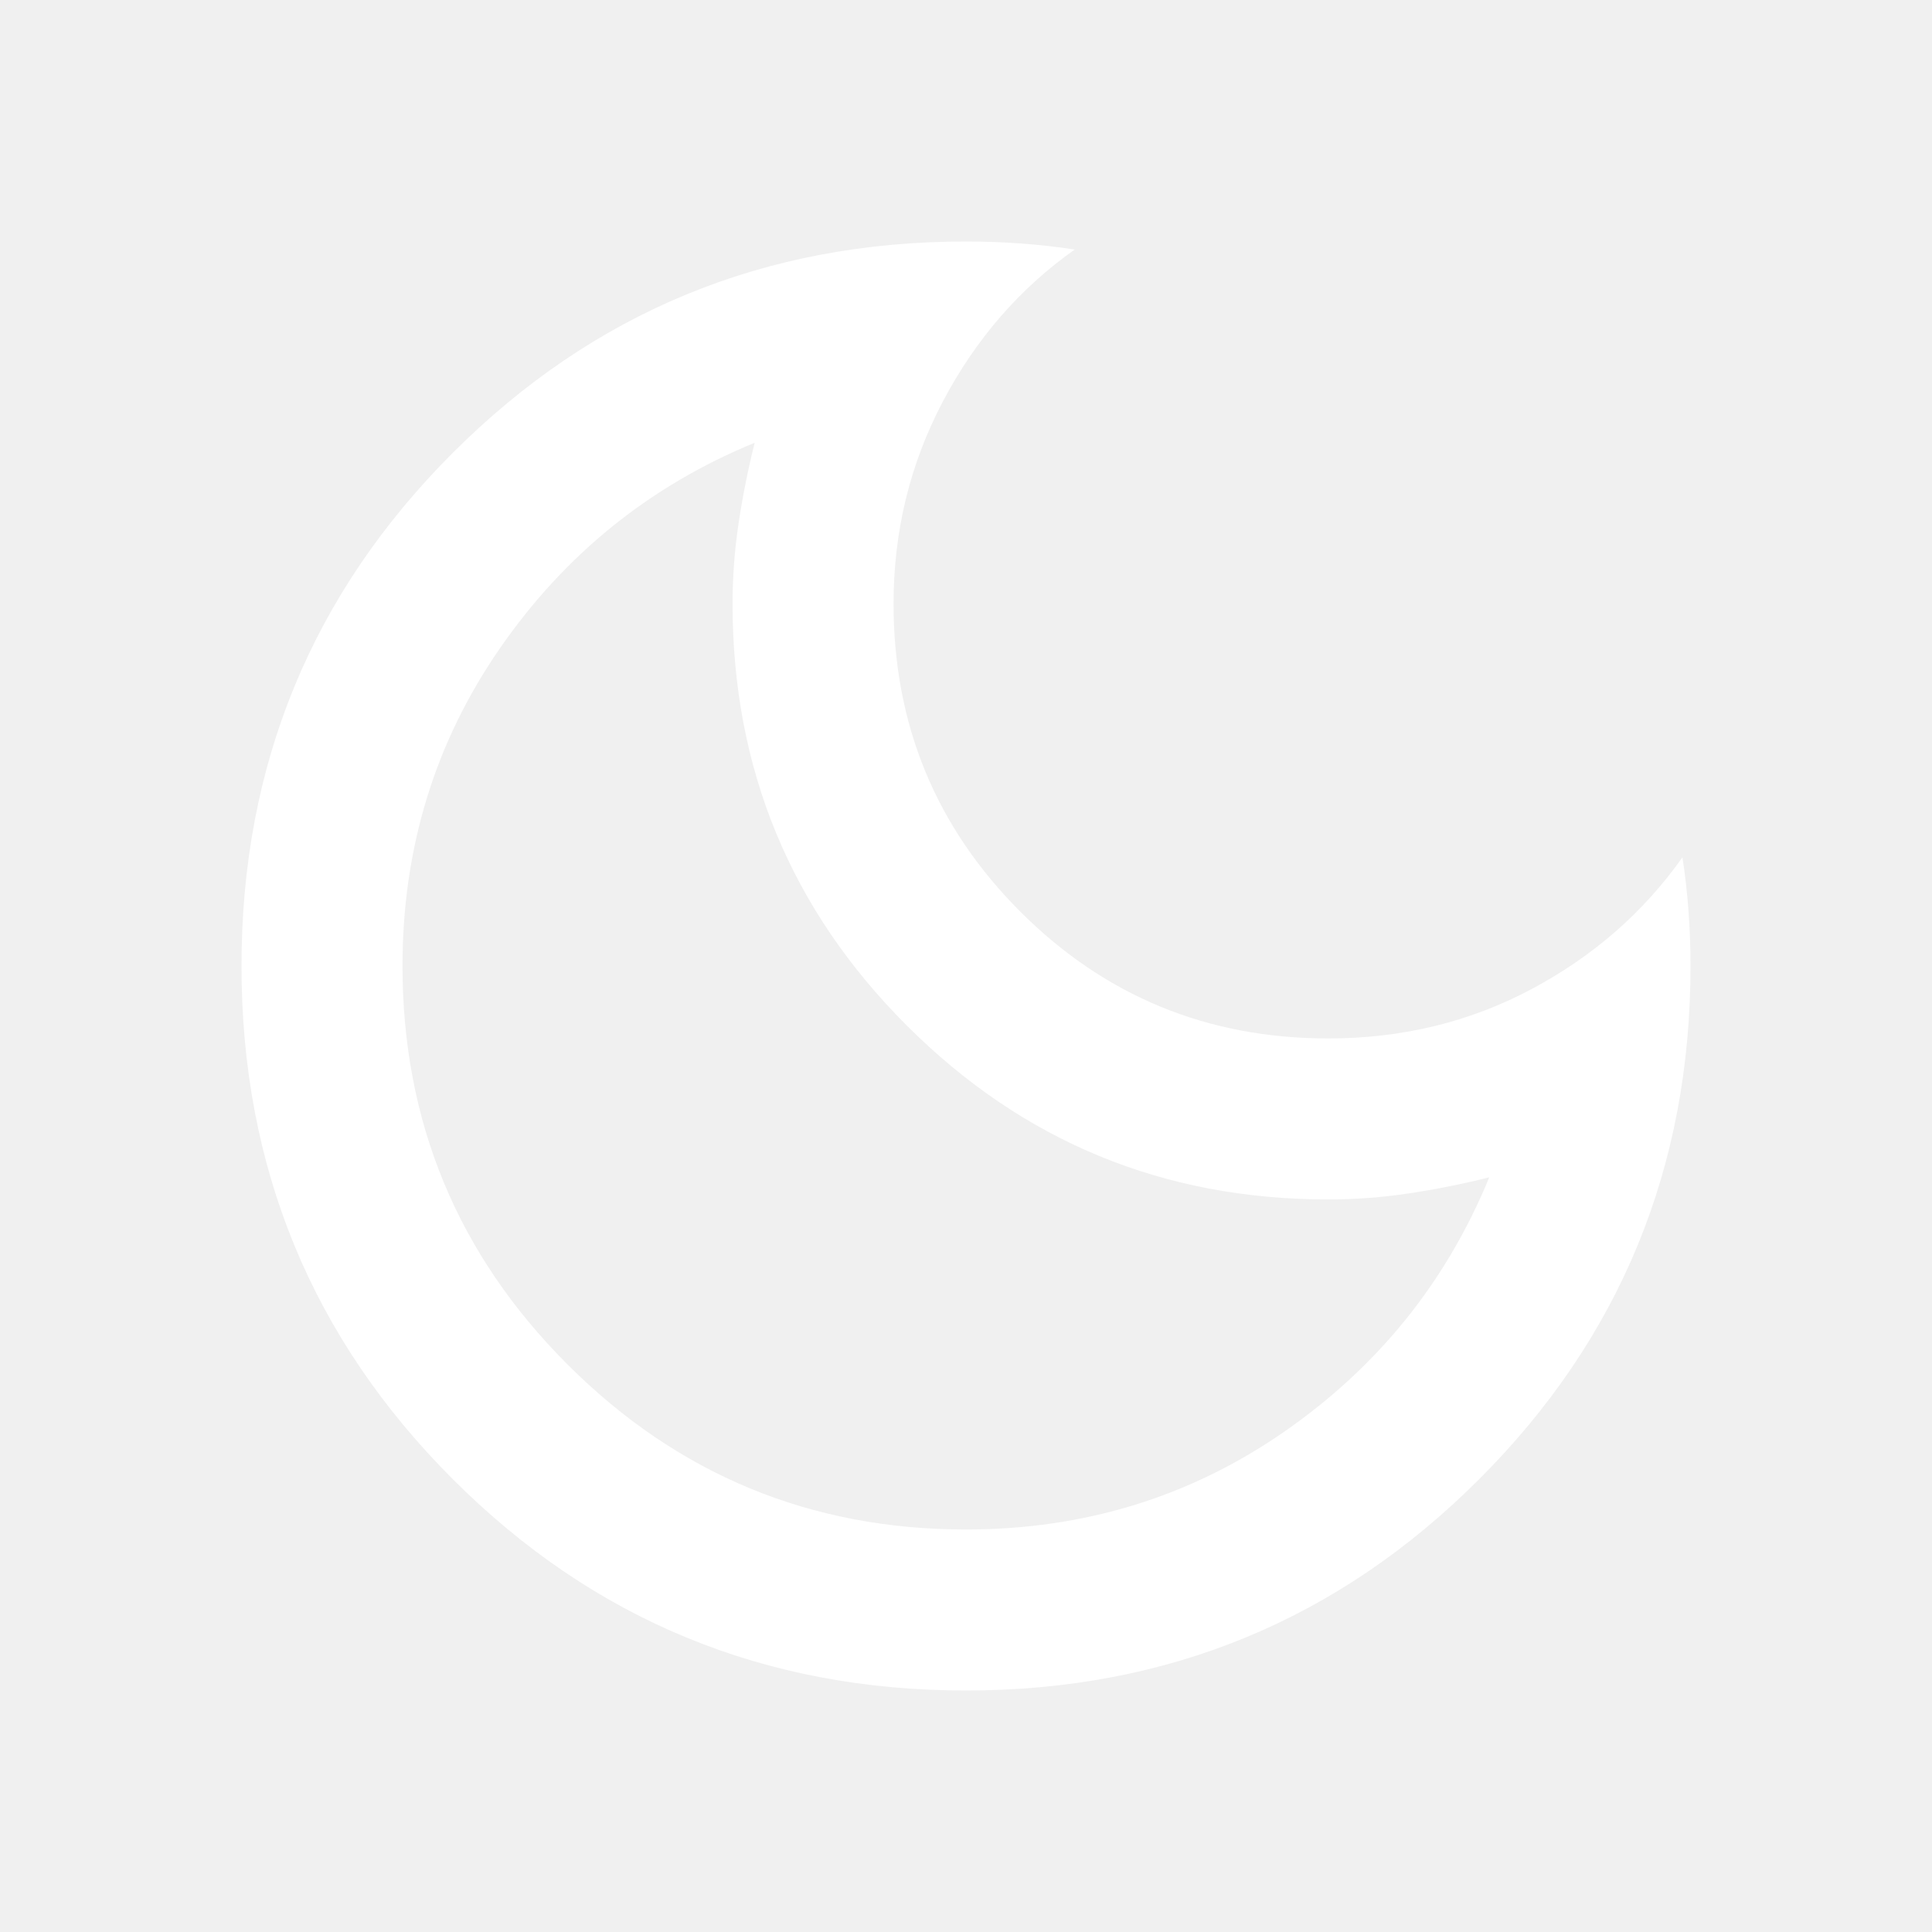
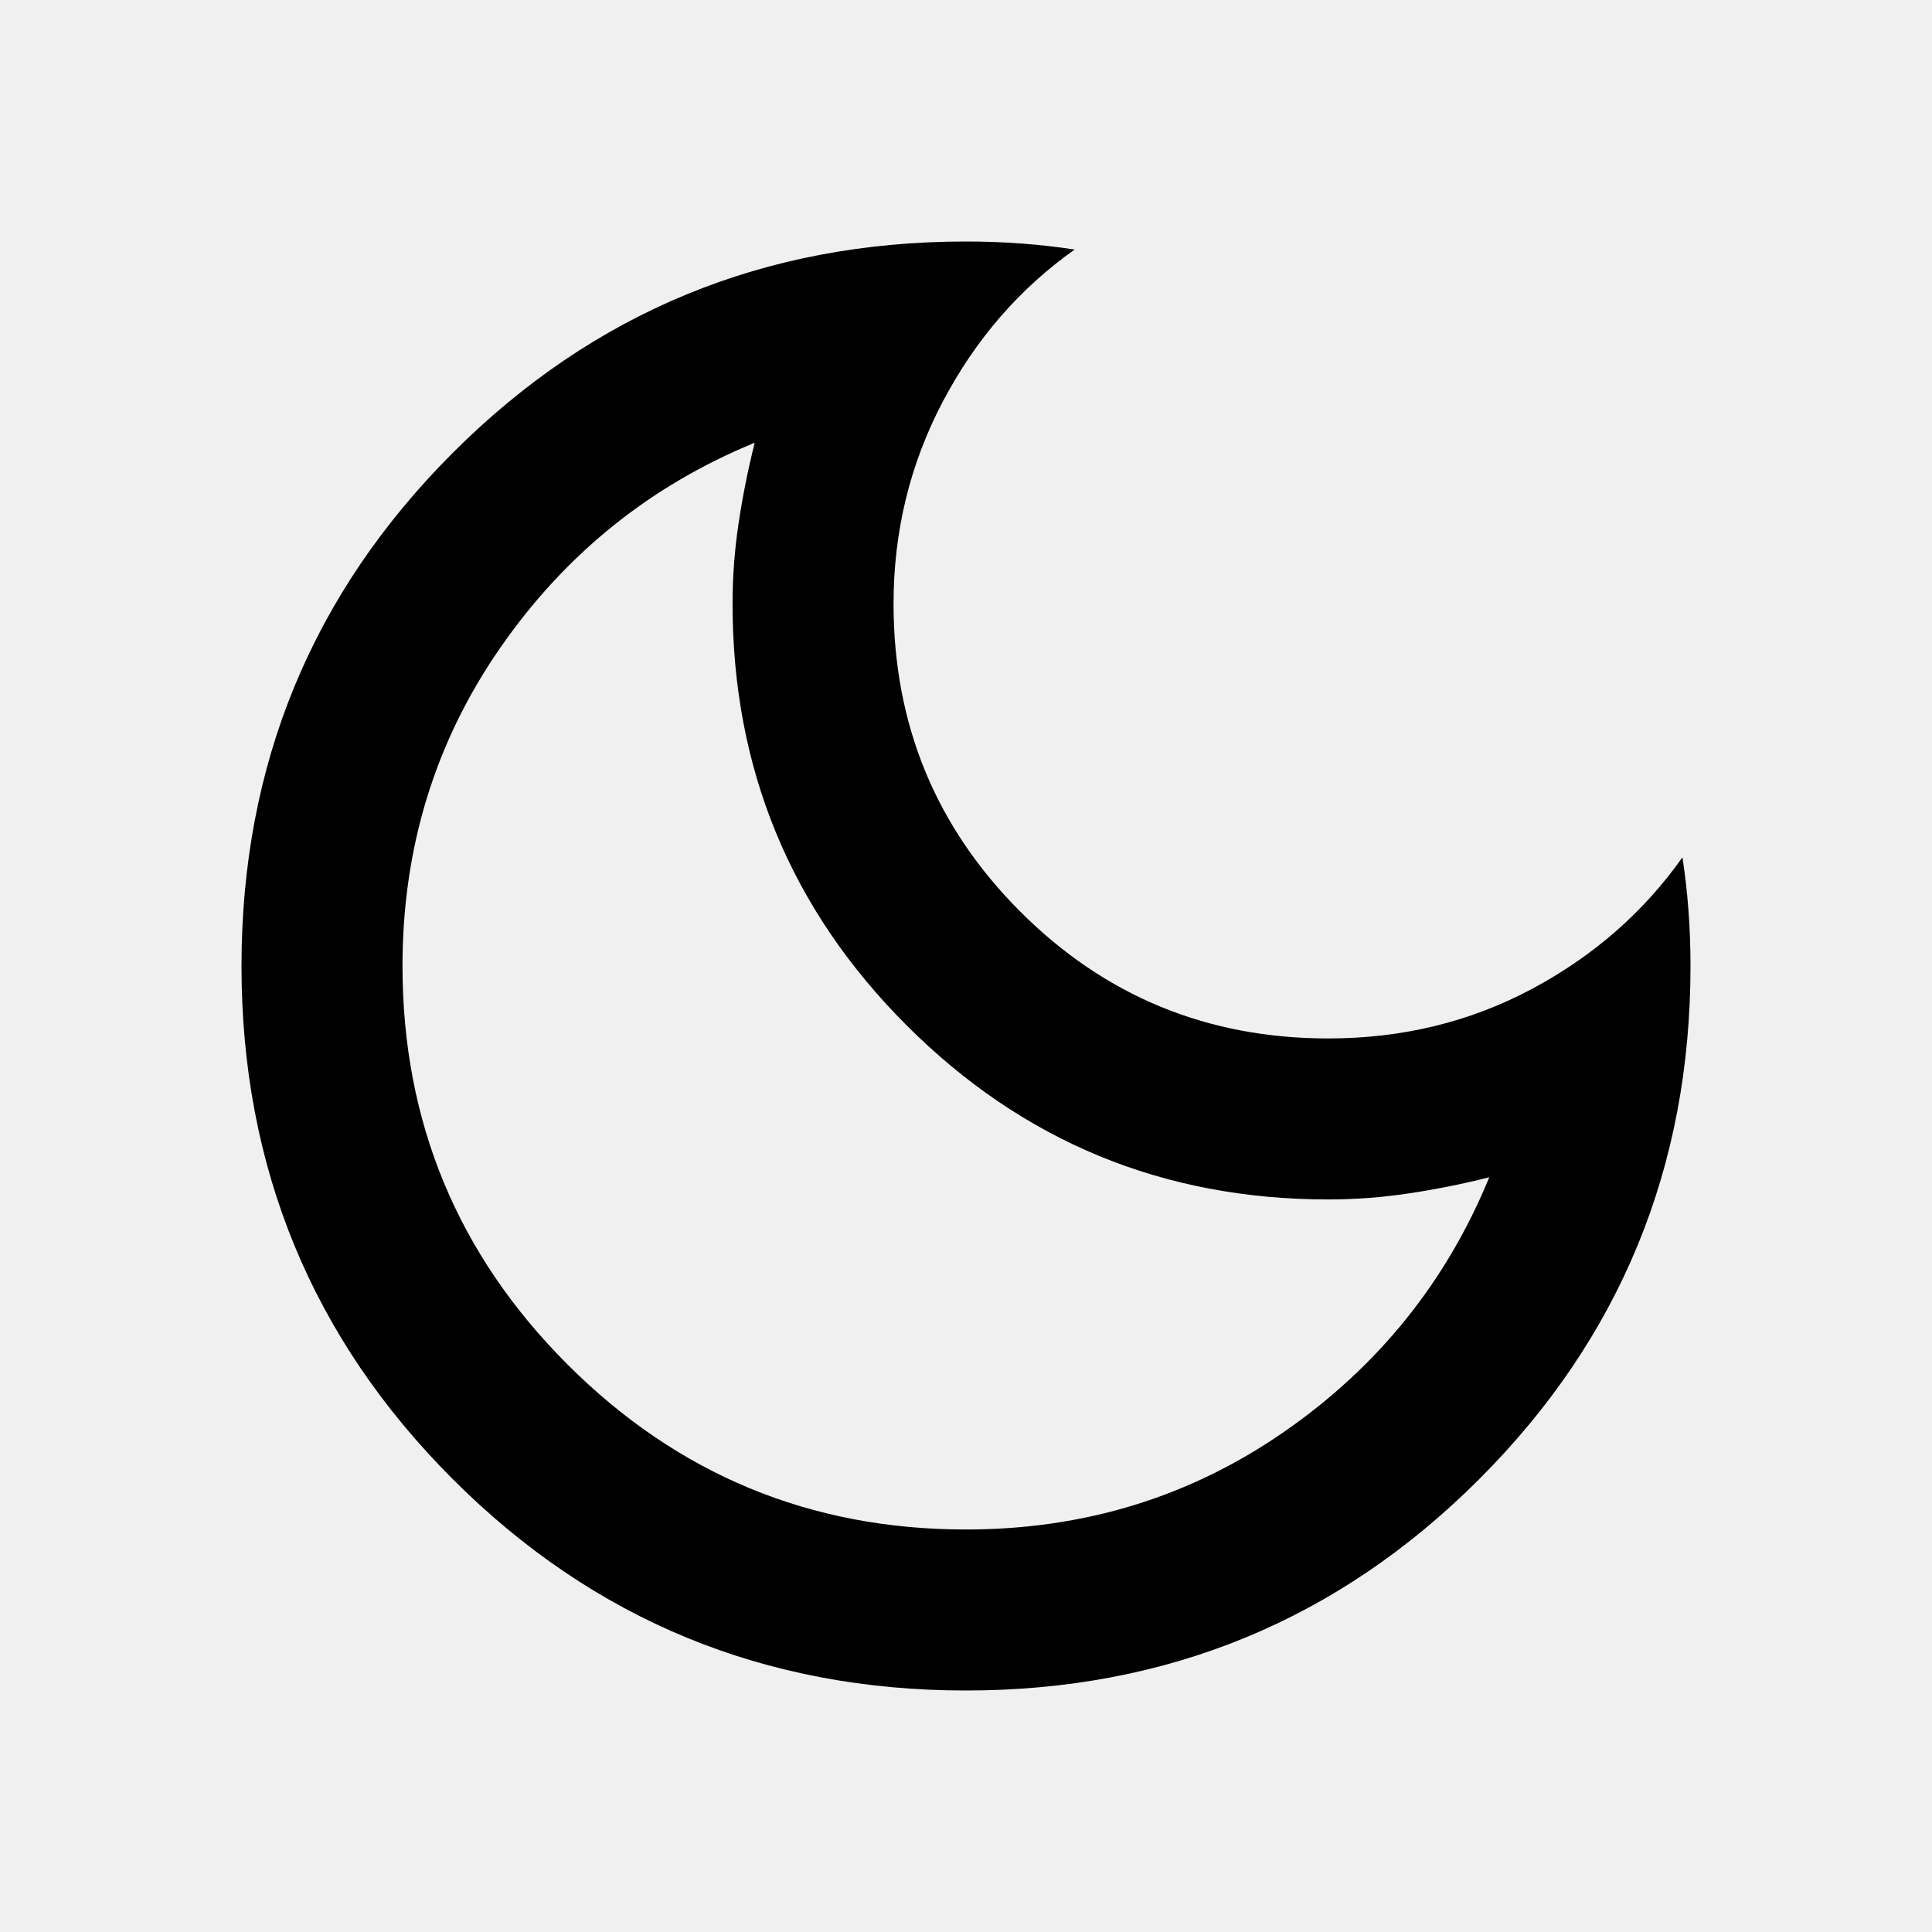
- <svg xmlns="http://www.w3.org/2000/svg" fill="#ffffff" height="24" viewBox="0 -960 960 960" width="24">
+ <svg xmlns="http://www.w3.org/2000/svg" height="24" viewBox="0 -960 960 960" width="24">
  <path d="M480-120q-150 0-255-105T120-480q0-150 105-255t255-105q14 0 27.5 1t26.5 3q-41 29-65.5 75.5T444-660q0 90 63 153t153 63q55 0 101-24.5t75-65.5q2 13 3 26.5t1 27.5q0 150-105 255T480-120Zm0-80q88 0 158-48.5T740-375q-20 5-40 8t-40 3q-123 0-209.5-86.5T364-660q0-20 3-40t8-40q-78 32-126.5 102T200-480q0 116 82 198t198 82Zm-10-270Z" />
</svg>
